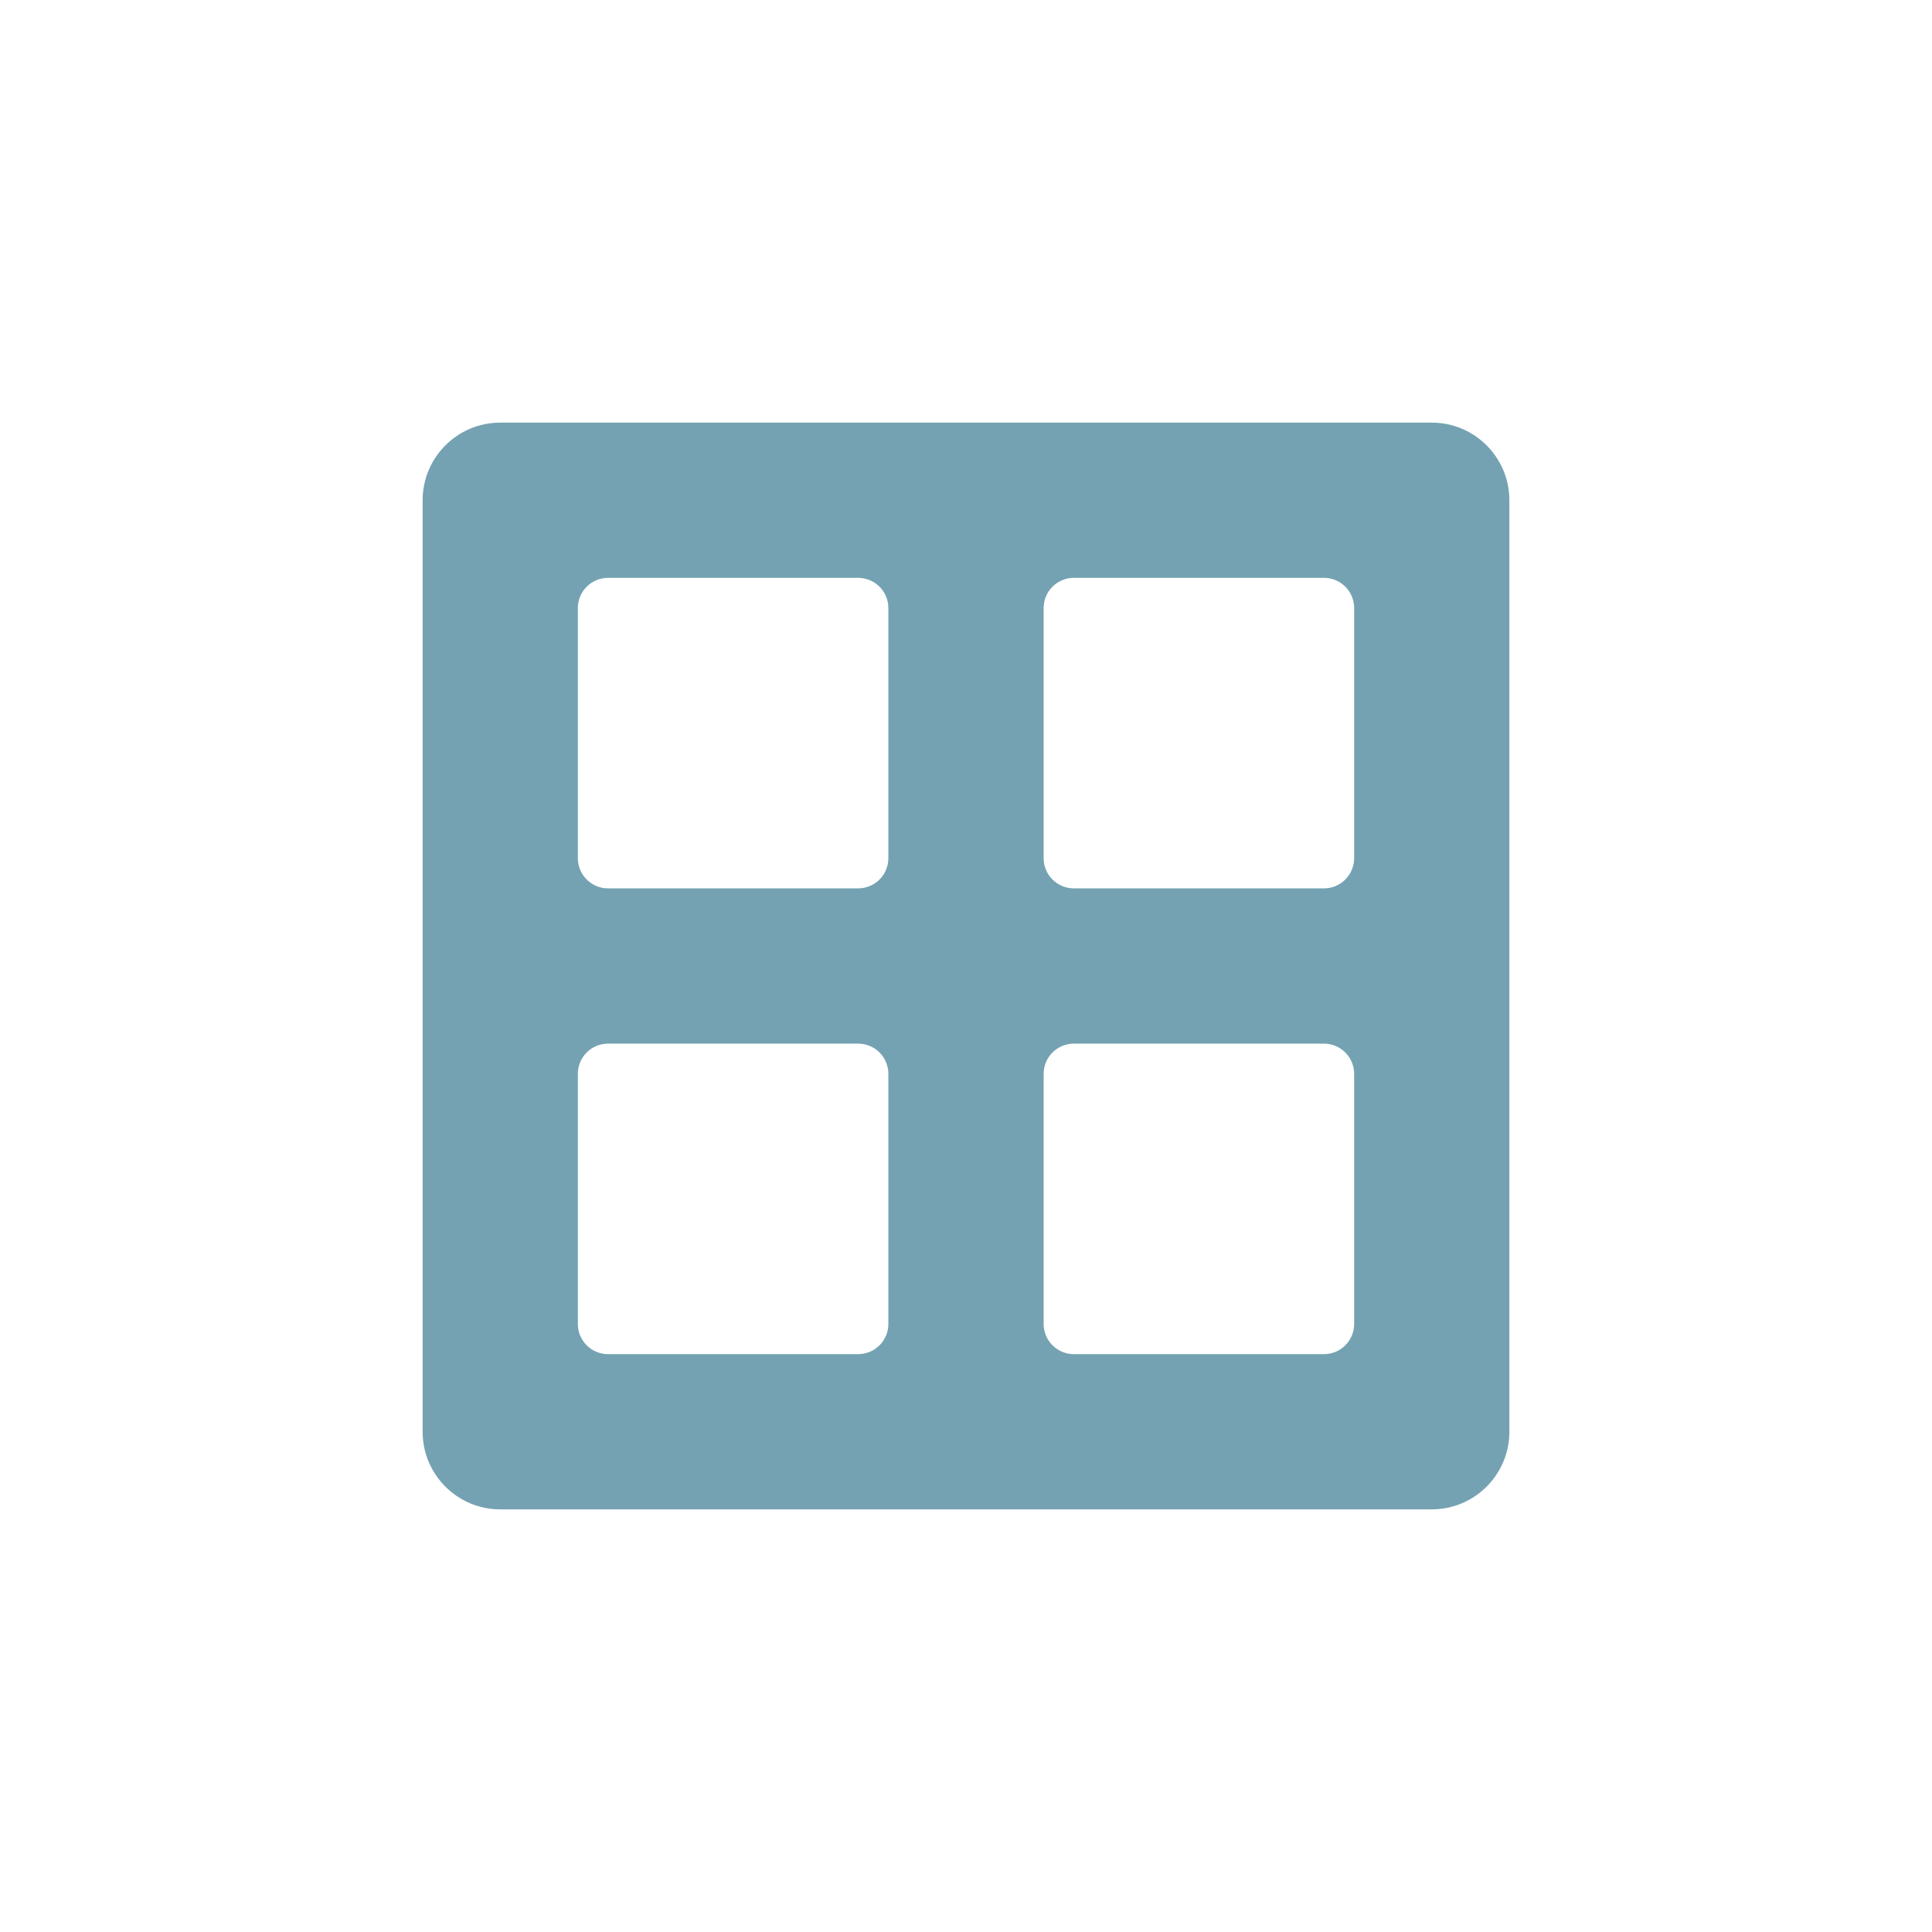
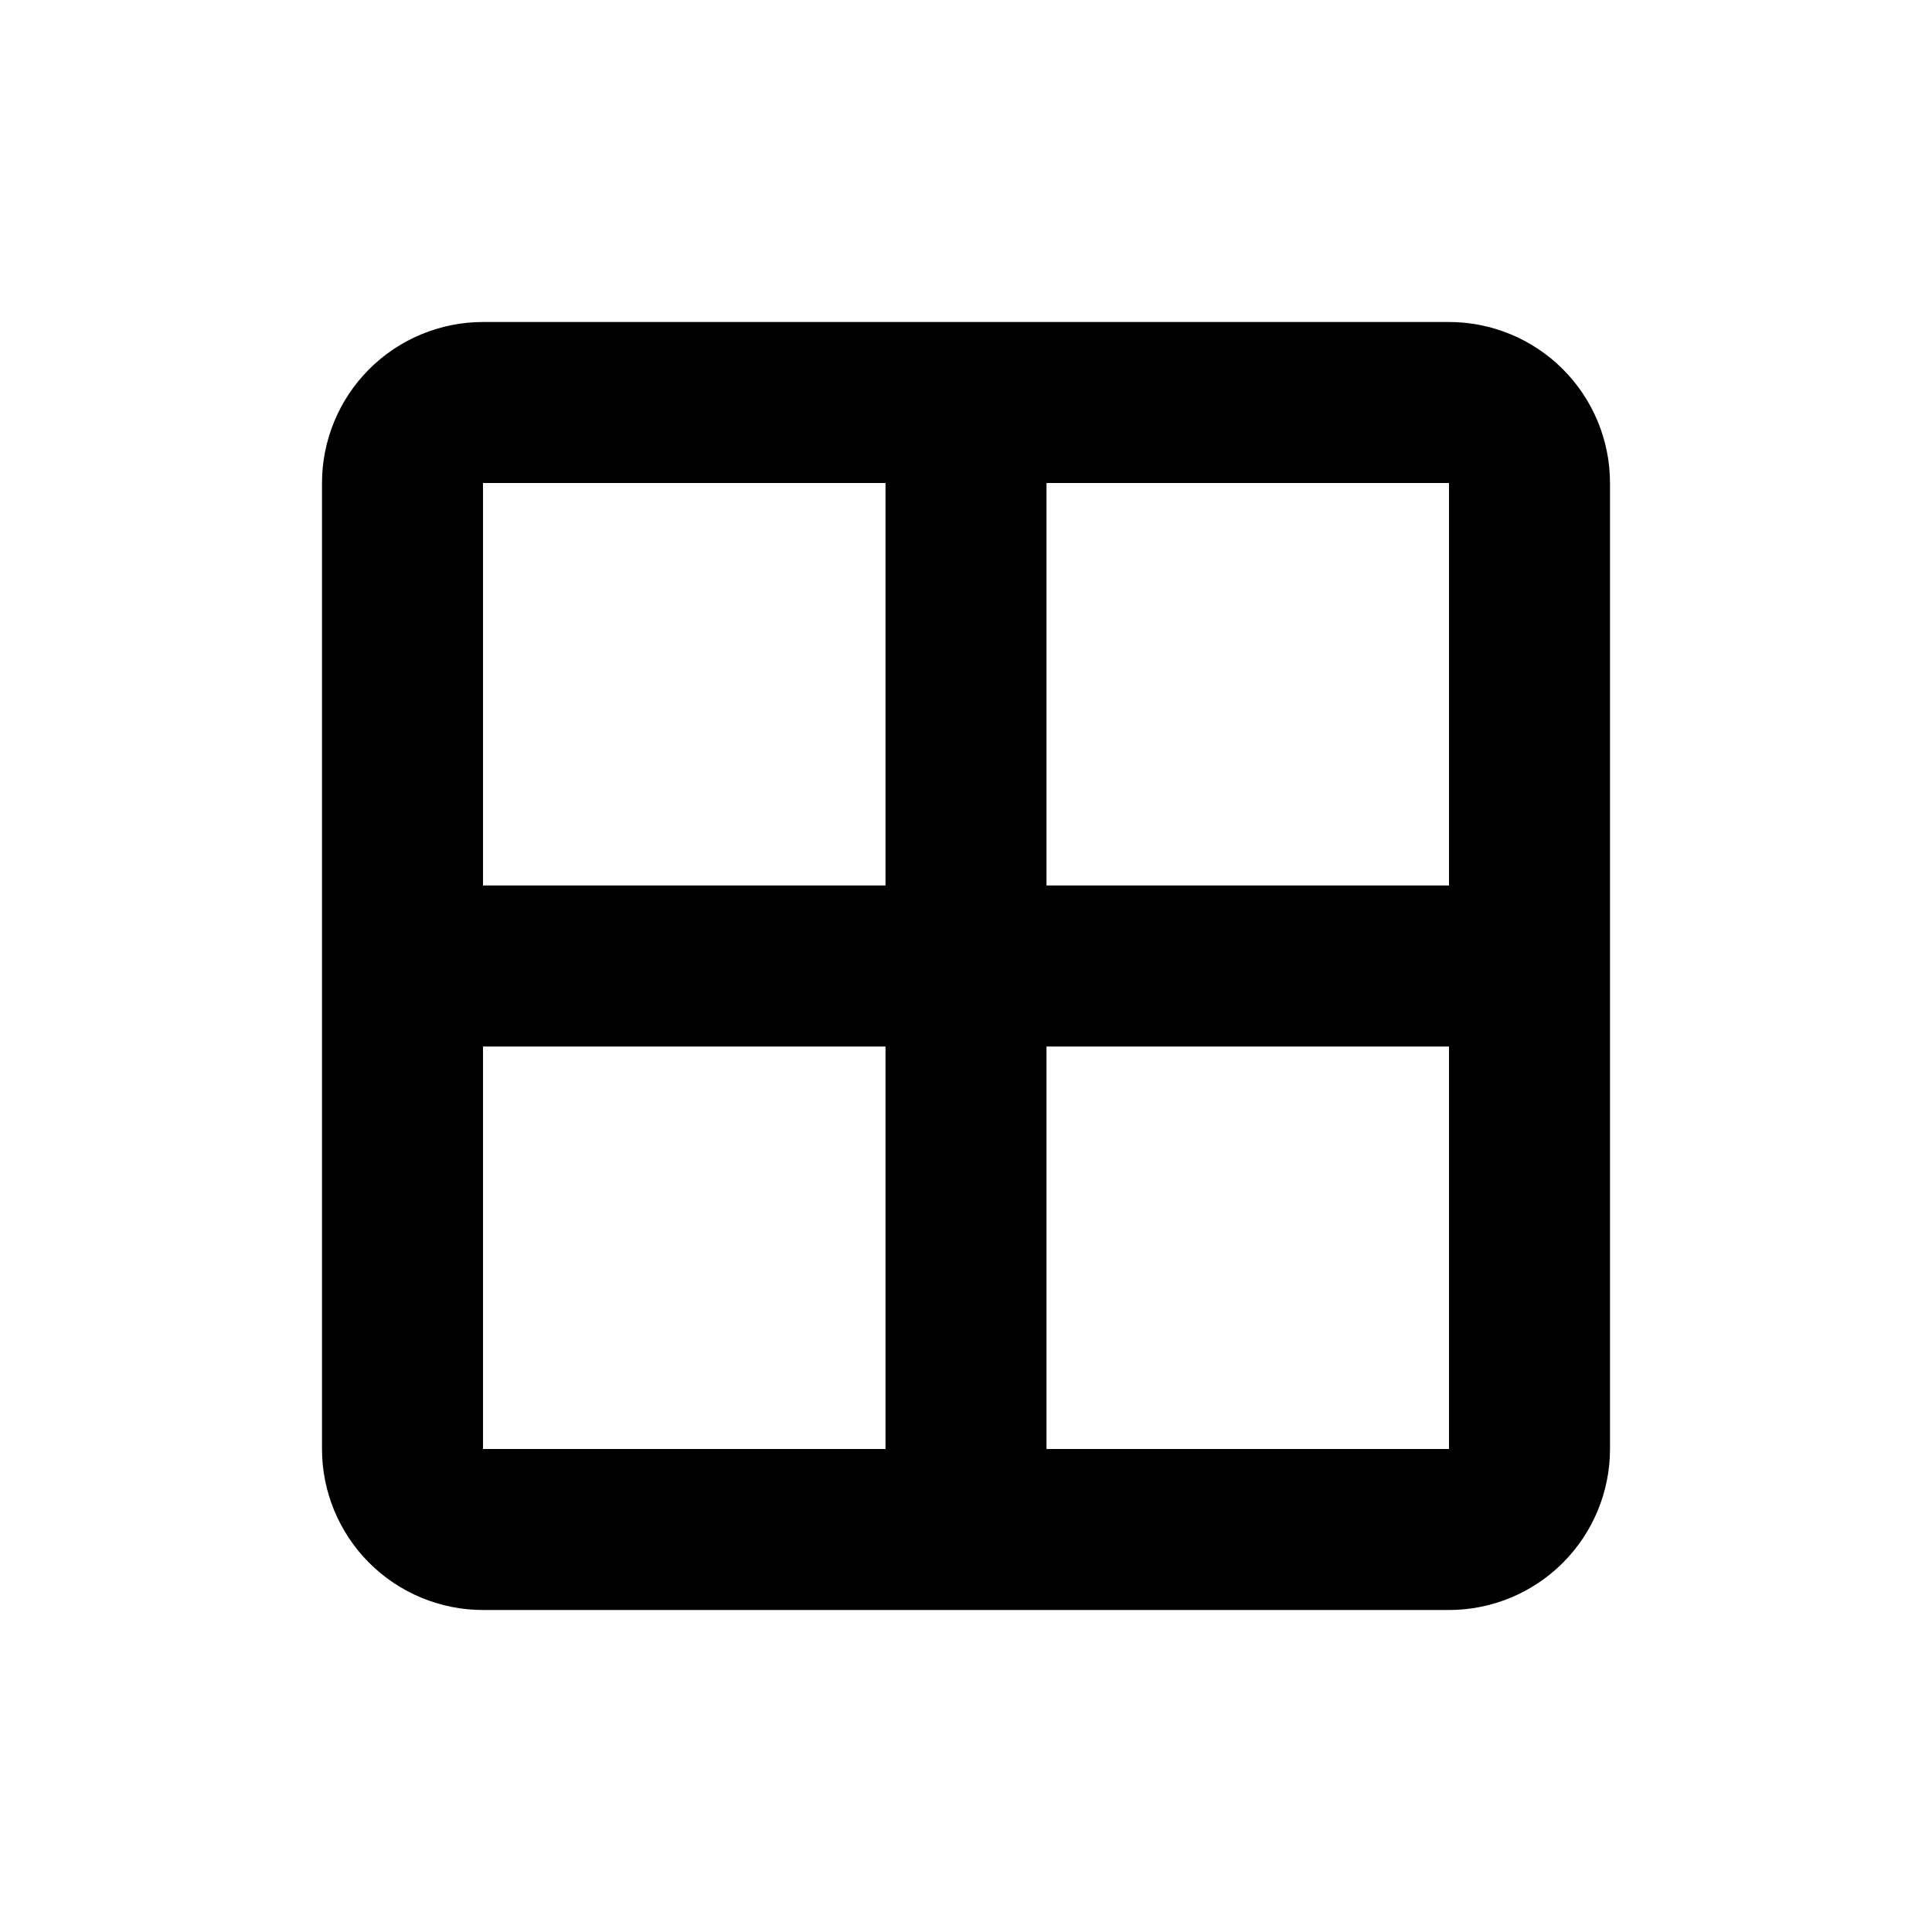
- <svg xmlns="http://www.w3.org/2000/svg" width="32" height="32" viewBox="0 0 32 32" fill="none">
-   <path fill-rule="evenodd" clip-rule="evenodd" d="M7 23.714V8.286C7 7.576 7.576 7 8.286 7H23.714C24.424 7 25 7.576 25 8.286V23.714C25 24.424 24.424 25 23.714 25H8.286C7.576 25 7 24.424 7 23.714ZM17.286 10.071C17.286 9.795 17.51 9.571 17.786 9.571H21.929C22.205 9.571 22.429 9.795 22.429 10.071V14.214C22.429 14.49 22.205 14.714 21.929 14.714H17.786C17.51 14.714 17.286 14.49 17.286 14.214V10.071ZM17.286 17.786C17.286 17.51 17.51 17.286 17.786 17.286H21.929C22.205 17.286 22.429 17.51 22.429 17.786V21.929C22.429 22.205 22.205 22.429 21.929 22.429H17.786C17.51 22.429 17.286 22.205 17.286 21.929V17.786ZM14.714 10.071C14.714 9.795 14.49 9.571 14.214 9.571H10.071C9.795 9.571 9.571 9.795 9.571 10.071V14.214C9.571 14.49 9.795 14.714 10.071 14.714L14.214 14.714C14.49 14.714 14.714 14.49 14.714 14.214V10.071ZM14.714 21.929C14.714 22.205 14.49 22.429 14.214 22.429L10.071 22.429C9.795 22.429 9.571 22.205 9.571 21.929V17.786C9.571 17.51 9.795 17.286 10.071 17.286L14.214 17.286C14.49 17.286 14.714 17.51 14.714 17.786V21.929Z" fill="#74A2B2" />
+ <svg xmlns="http://www.w3.org/2000/svg" width="24" height="24" viewBox="0 0 24 24">
+   <path d="M6 4H18C18.53 4 19.039 4.211 19.414 4.586C19.789 4.961 20 5.47 20 6V18C20 18.53 19.789 19.039 19.414 19.414C19.039 19.789 18.53 20 18 20H6C5.47 20 4.961 19.789 4.586 19.414C4.211 19.039 4 18.53 4 18V6C4 5.47 4.211 4.961 4.586 4.586C4.961 4.211 5.47 4 6 4V4ZM13 13V18H18V13H13ZM6 13V18H11V13H6ZM13 6V11H18V6H13ZM6 6V11H11V6H6Z" />
</svg>
